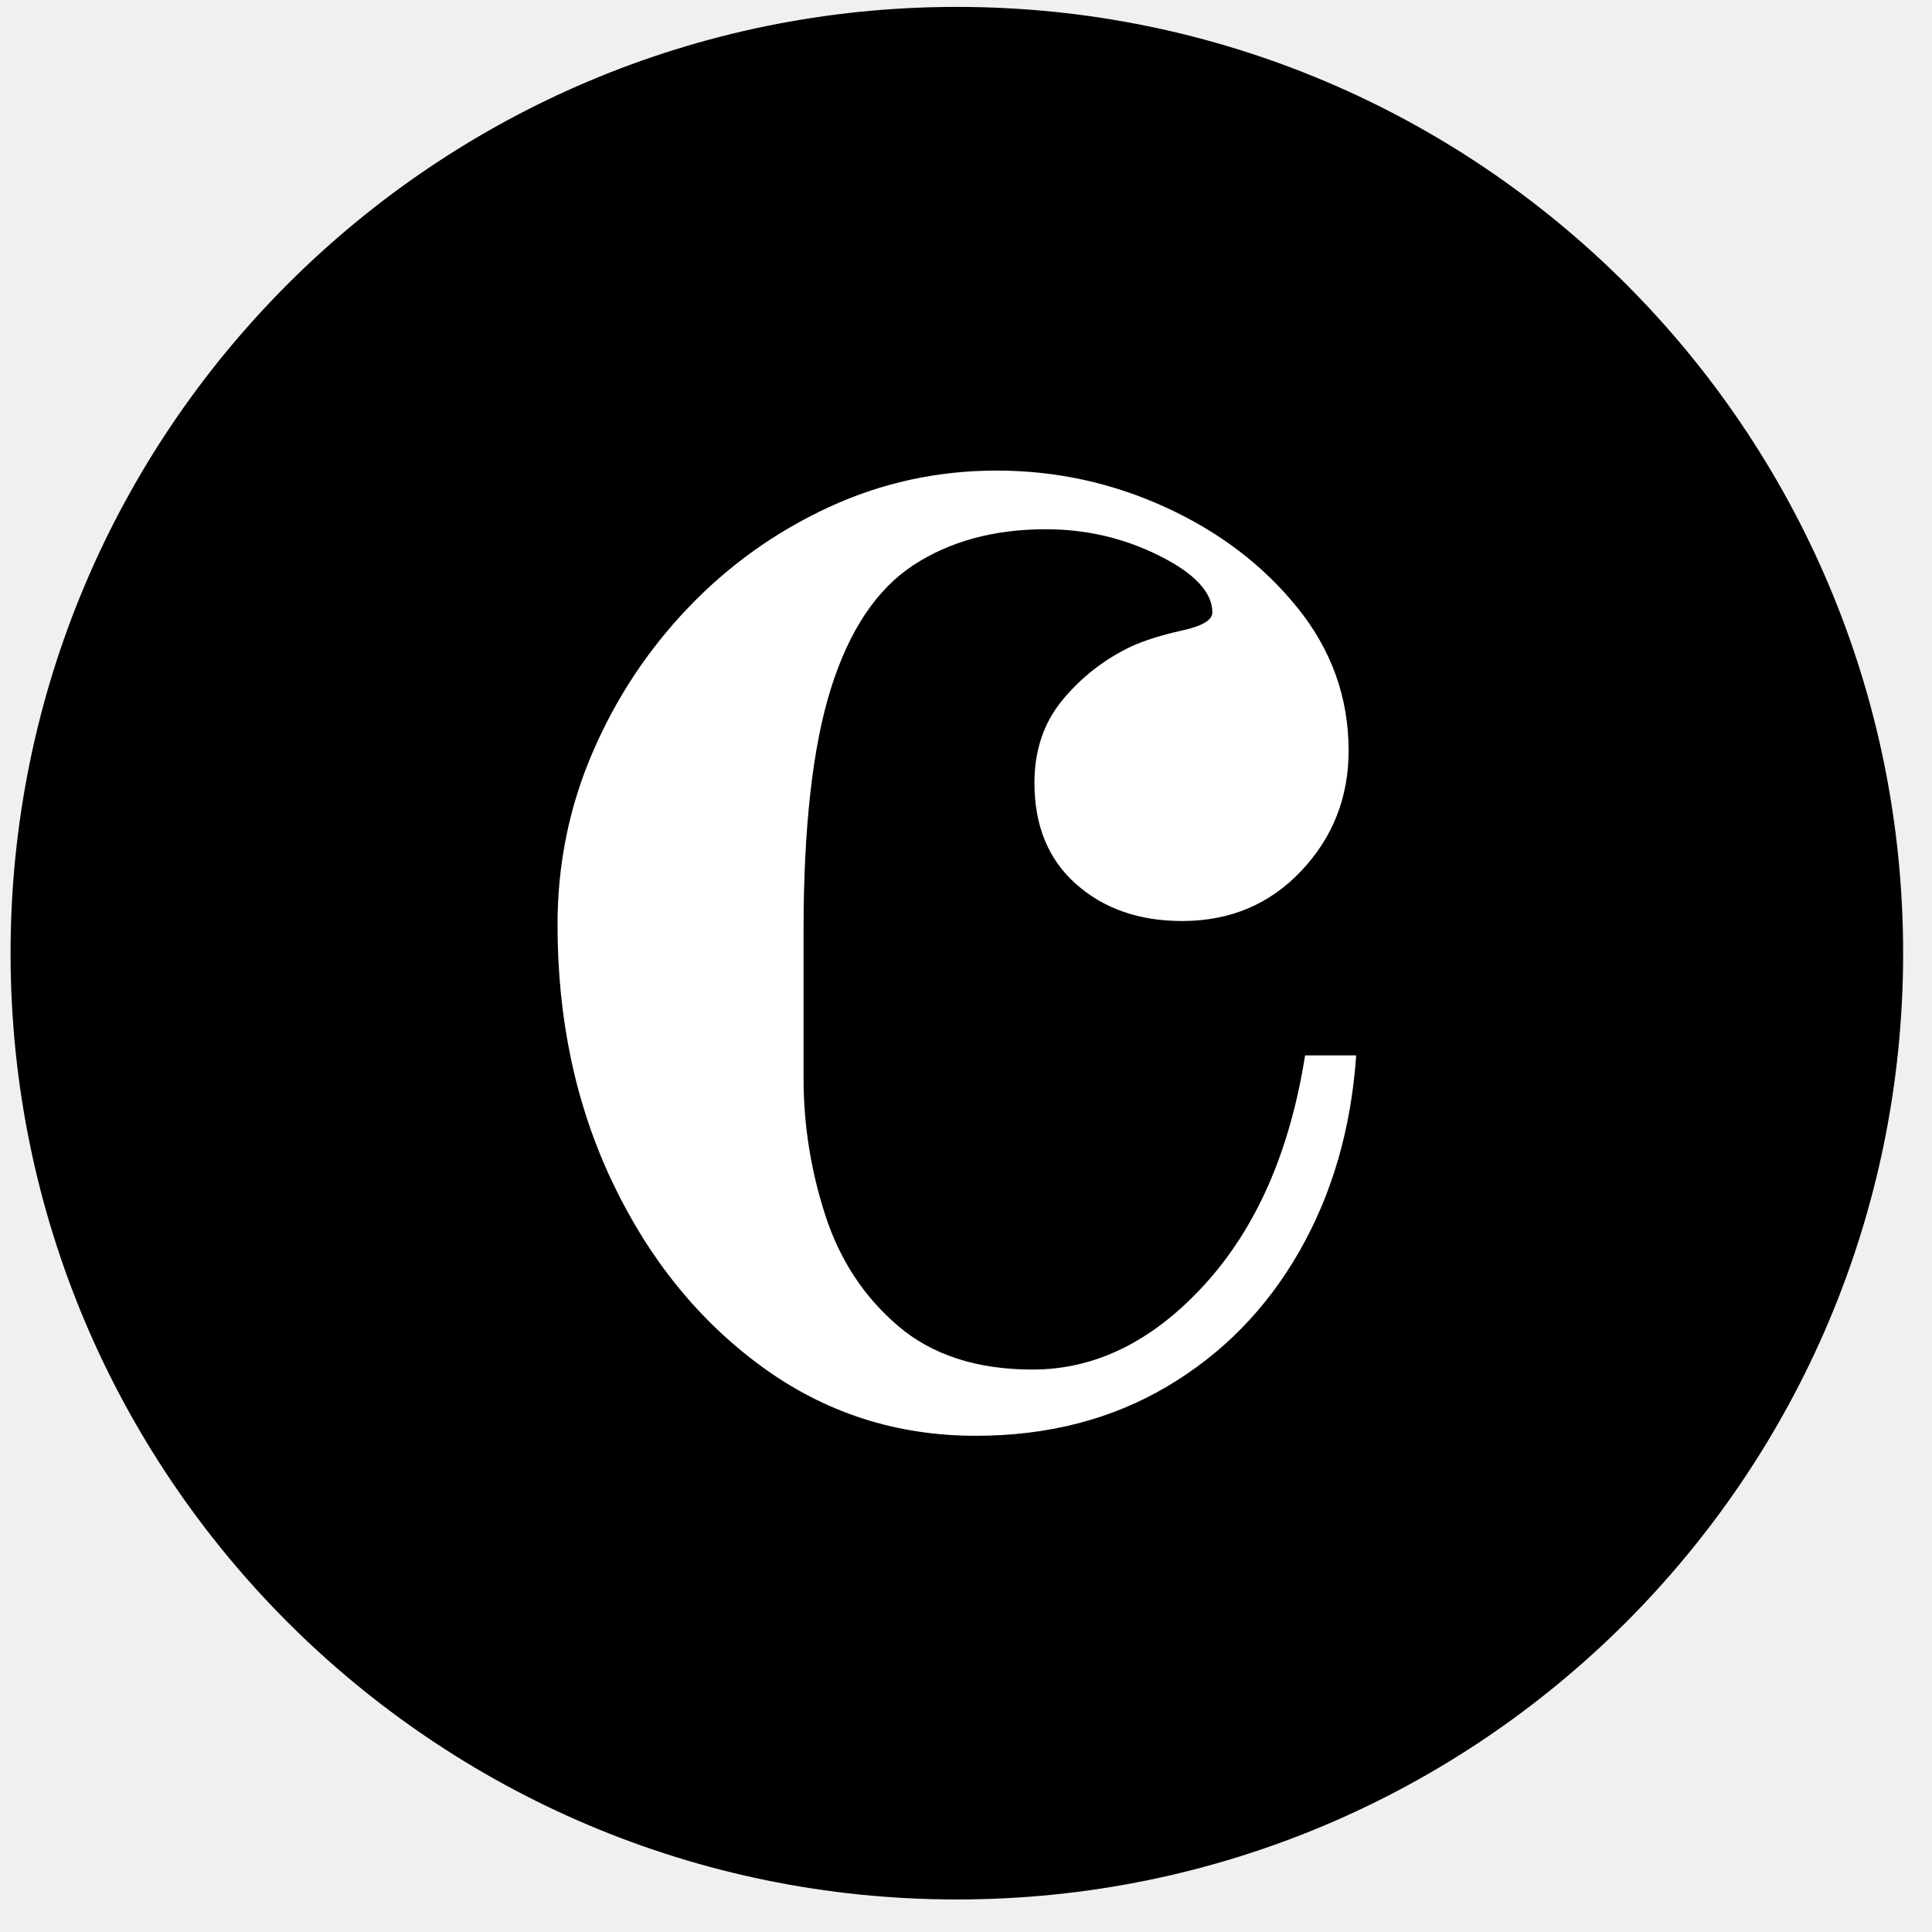
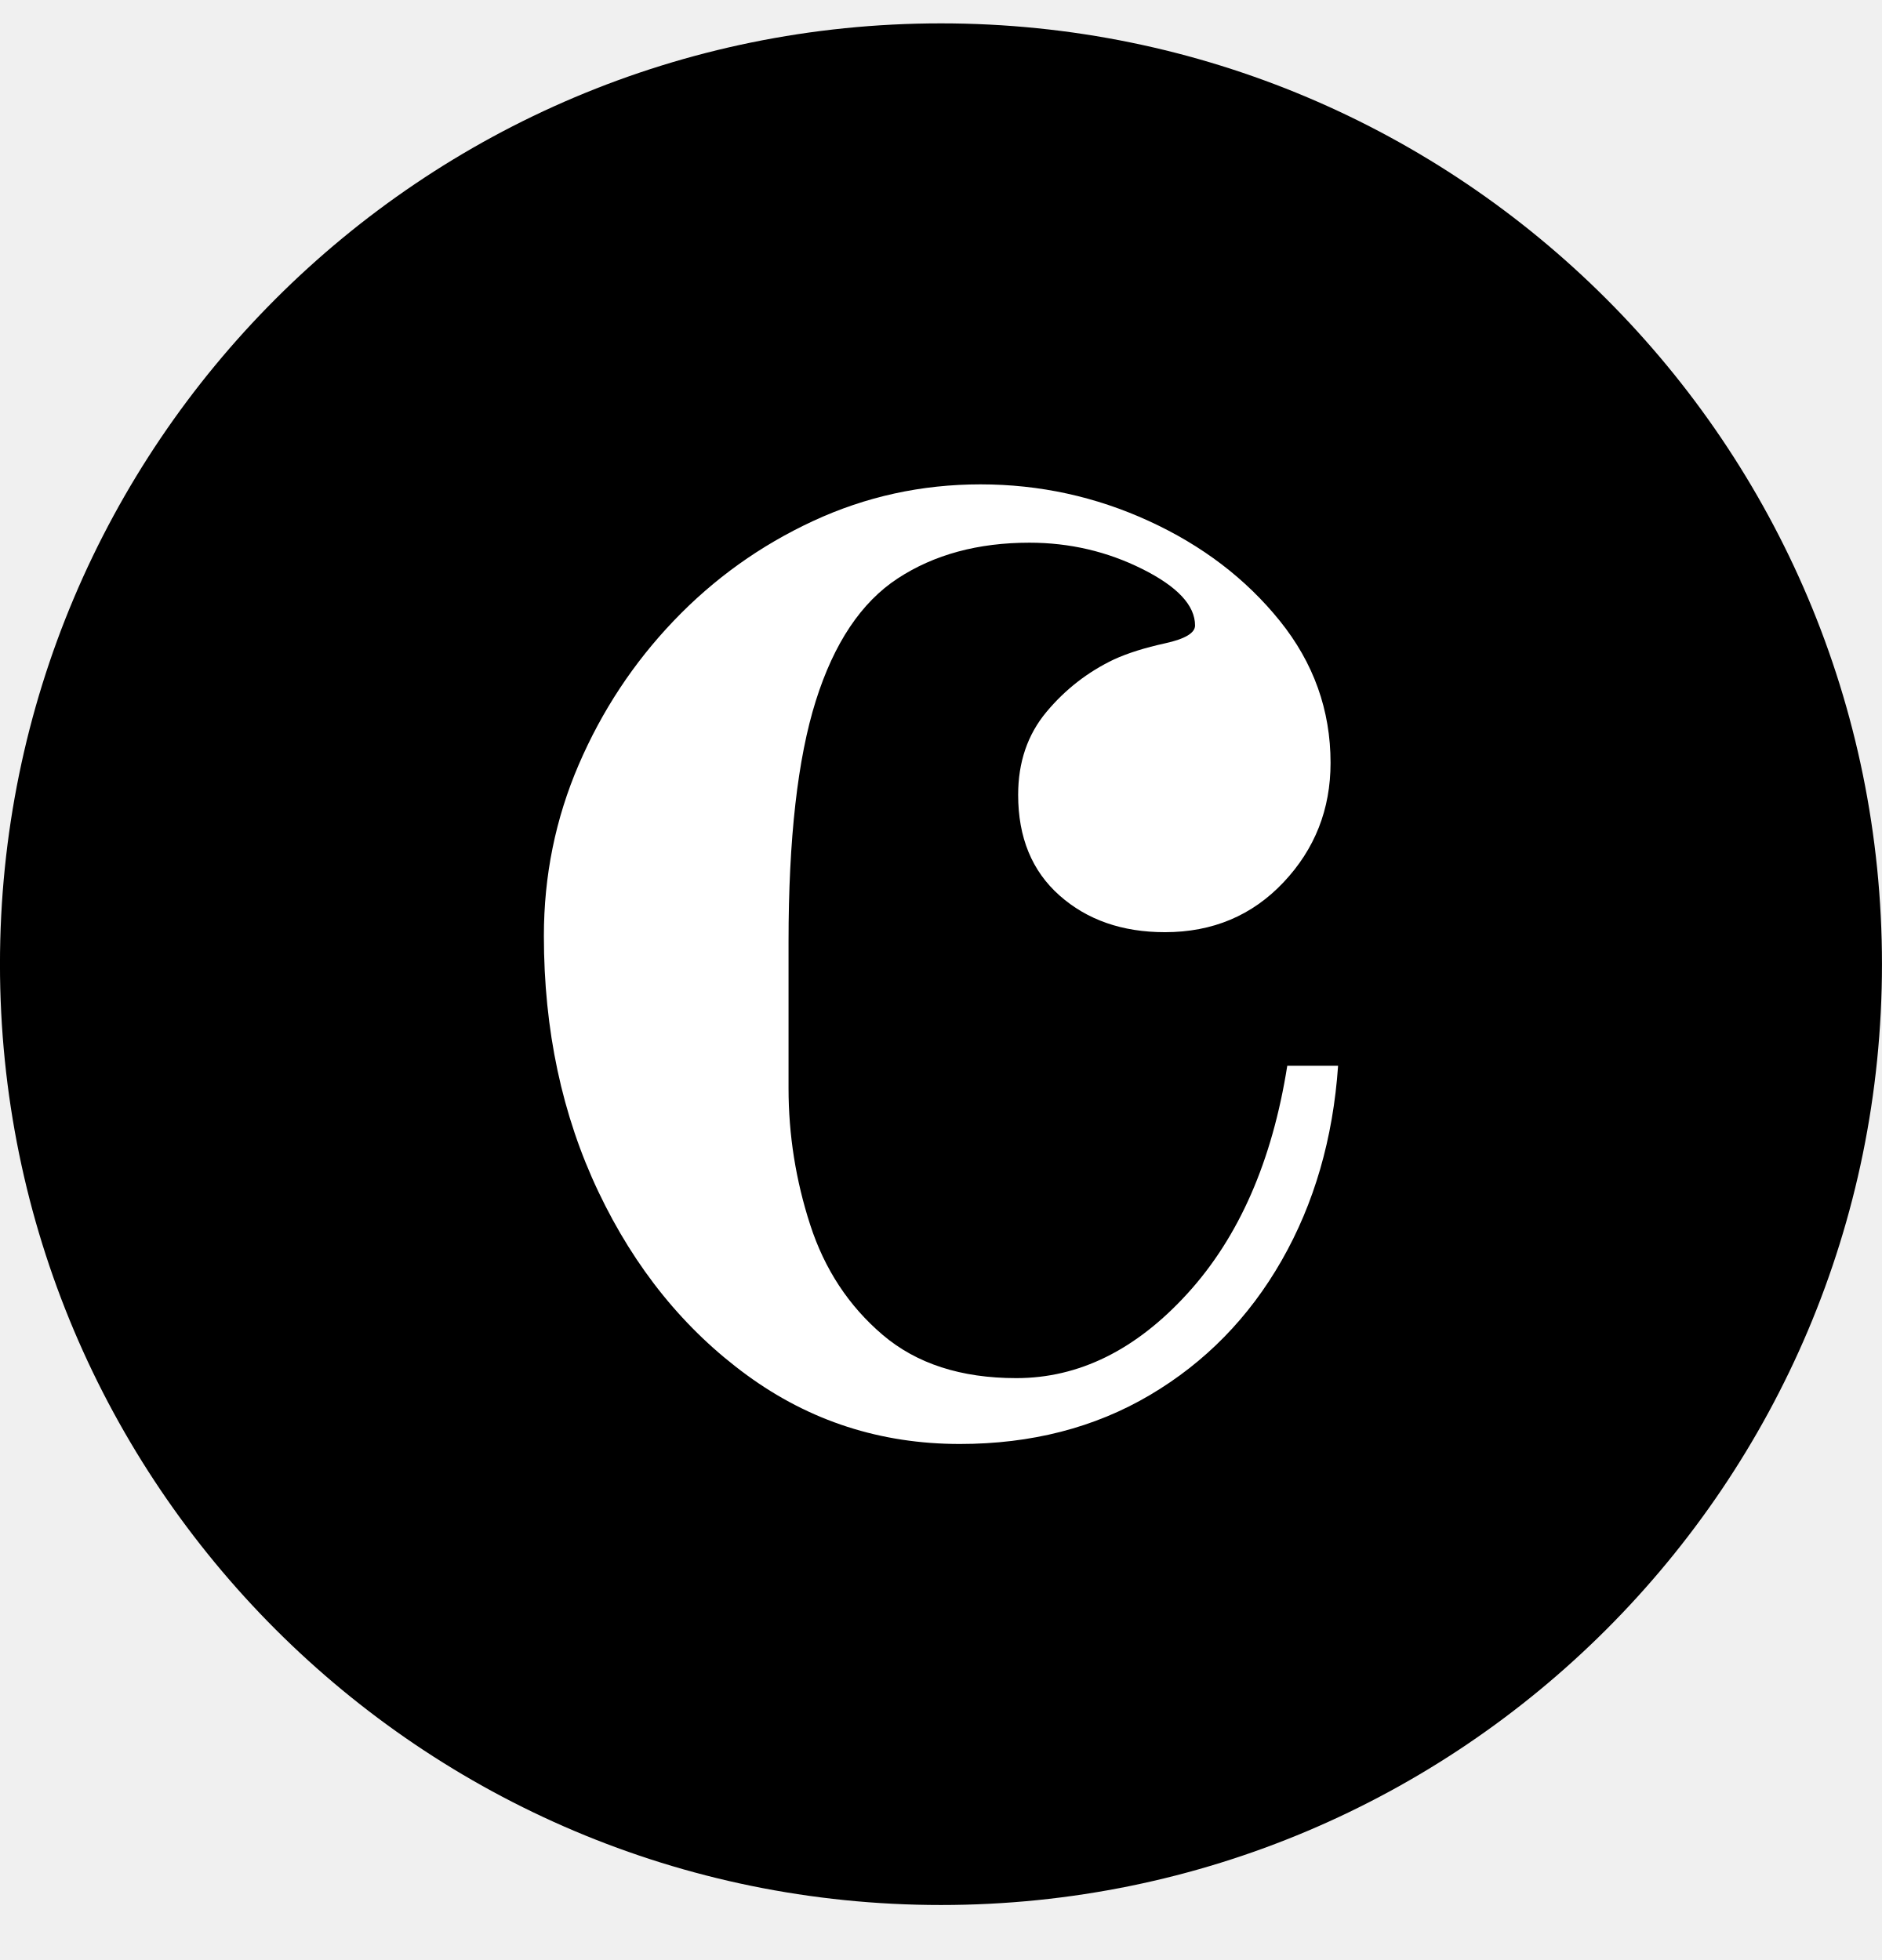
- <svg xmlns="http://www.w3.org/2000/svg" width="49px" height="49px" version="1.1" xml:space="preserve" style="fill-rule:evenodd;clip-rule:evenodd;stroke-linejoin:round;stroke-miterlimit:2;">
-   <g id="time-signature">
-     <circle id="time-bg" cx="24.268" cy="24.175" r="24" />
-     <path id="time-symbol" d="M25.276,11.935c1.504,0 2.936,0.312 4.296,0.936c1.36,0.624 2.472,1.472 3.336,2.544c0.864,1.072 1.296,2.28 1.296,3.624c0,1.184 -0.4,2.2 -1.2,3.048c-0.8,0.848 -1.808,1.272 -3.024,1.272c-1.088,0 -1.984,-0.312 -2.688,-0.936c-0.704,-0.624 -1.056,-1.48 -1.056,-2.568c0,-0.832 0.24,-1.536 0.72,-2.112c0.48,-0.576 1.056,-1.024 1.728,-1.344c0.352,-0.16 0.784,-0.296 1.296,-0.408c0.512,-0.112 0.768,-0.264 0.768,-0.456c0,-0.512 -0.448,-0.992 -1.344,-1.44c-0.896,-0.448 -1.856,-0.672 -2.88,-0.672c-1.312,0 -2.432,0.304 -3.36,0.912c-0.928,0.608 -1.624,1.648 -2.088,3.12c-0.464,1.472 -0.696,3.52 -0.696,6.144l0,3.744c0,1.184 0.184,2.344 0.552,3.48c0.368,1.136 0.984,2.072 1.848,2.808c0.864,0.736 2,1.104 3.408,1.104c1.6,0 3.056,-0.72 4.368,-2.16c1.312,-1.44 2.16,-3.376 2.544,-5.808l1.296,0c-0.128,1.856 -0.608,3.512 -1.44,4.968c-0.832,1.456 -1.952,2.6 -3.36,3.432c-1.408,0.832 -3.024,1.248 -4.848,1.248c-2.016,0 -3.824,-0.584 -5.424,-1.752c-1.6,-1.168 -2.864,-2.728 -3.792,-4.68c-0.928,-1.952 -1.392,-4.128 -1.392,-6.528c0,-1.536 0.296,-2.992 0.888,-4.368c0.592,-1.376 1.4,-2.6 2.424,-3.672c1.024,-1.072 2.208,-1.92 3.552,-2.544c1.344,-0.624 2.768,-0.936 4.272,-0.936Z" style="fill:white;fill-rule:nonzero;" />
+ <svg xmlns="http://www.w3.org/2000/svg" width="24px" height="25px" version="1.1" xml:space="preserve" style="fill-rule:evenodd;clip-rule:evenodd;stroke-linejoin:round;stroke-miterlimit:2;">
+   <g transform="matrix(1,0,0,1,-1720,-48)">
+     <g transform="matrix(1,0,0,1,0,30.298)">
+       <g id="time-signature" transform="matrix(0.500001,0,0,0.500002,1243.78,-107.912)">
+         <g id="timesig-bg" transform="matrix(0.827698,0,0,1.29375,160.327,36.9364)">
+           <ellipse cx="986" cy="184.647" rx="28.996" ry="18.551" />
+         </g>
+         <g id="timesig-symbol" transform="matrix(1,0,0,1,-14.6395,-66.6339)">
+           <path d="M992.085,330.217c1.504,0 2.936,0.312 4.296,0.936c1.36,0.624 2.472,1.472 3.336,2.544c0.864,1.072 1.296,2.28 1.296,3.624c0,1.184 -0.4,2.2 -1.2,3.048c-0.8,0.848 -1.808,1.272 -3.024,1.272c-1.088,0 -1.984,-0.312 -2.688,-0.936c-0.704,-0.624 -1.056,-1.48 -1.056,-2.568c0,-0.832 0.24,-1.536 0.72,-2.112c0.48,-0.576 1.056,-1.024 1.728,-1.344c0.352,-0.16 0.784,-0.296 1.296,-0.408c0.512,-0.112 0.768,-0.264 0.768,-0.456c0,-0.512 -0.448,-0.992 -1.344,-1.44c-0.896,-0.448 -1.856,-0.672 -2.88,-0.672c-1.312,0 -2.432,0.304 -3.36,0.912c-0.928,0.608 -1.624,1.648 -2.088,3.12c-0.464,1.472 -0.696,3.52 -0.696,6.144l0,3.744c0,1.184 0.184,2.344 0.552,3.48c0.368,1.136 0.984,2.072 1.848,2.808c0.864,0.736 2,1.104 3.408,1.104c1.6,0 3.056,-0.72 4.368,-2.16c1.312,-1.44 2.16,-3.376 2.544,-5.808l1.296,0c-0.128,1.856 -0.608,3.512 -1.44,4.968c-0.832,1.456 -1.952,2.6 -3.36,3.432c-1.408,0.832 -3.024,1.248 -4.848,1.248c-2.016,0 -3.824,-0.584 -5.424,-1.752c-1.6,-1.168 -2.864,-2.728 -3.792,-4.68c-0.928,-1.952 -1.392,-4.128 -1.392,-6.528c0,-1.536 0.296,-2.992 0.888,-4.368c0.592,-1.376 1.4,-2.6 2.424,-3.672c1.024,-1.072 2.208,-1.92 3.552,-2.544c1.344,-0.624 2.768,-0.936 4.272,-0.936Z" style="fill:white;fill-rule:nonzero;" />
+         </g>
+       </g>
+     </g>
  </g>
</svg>
